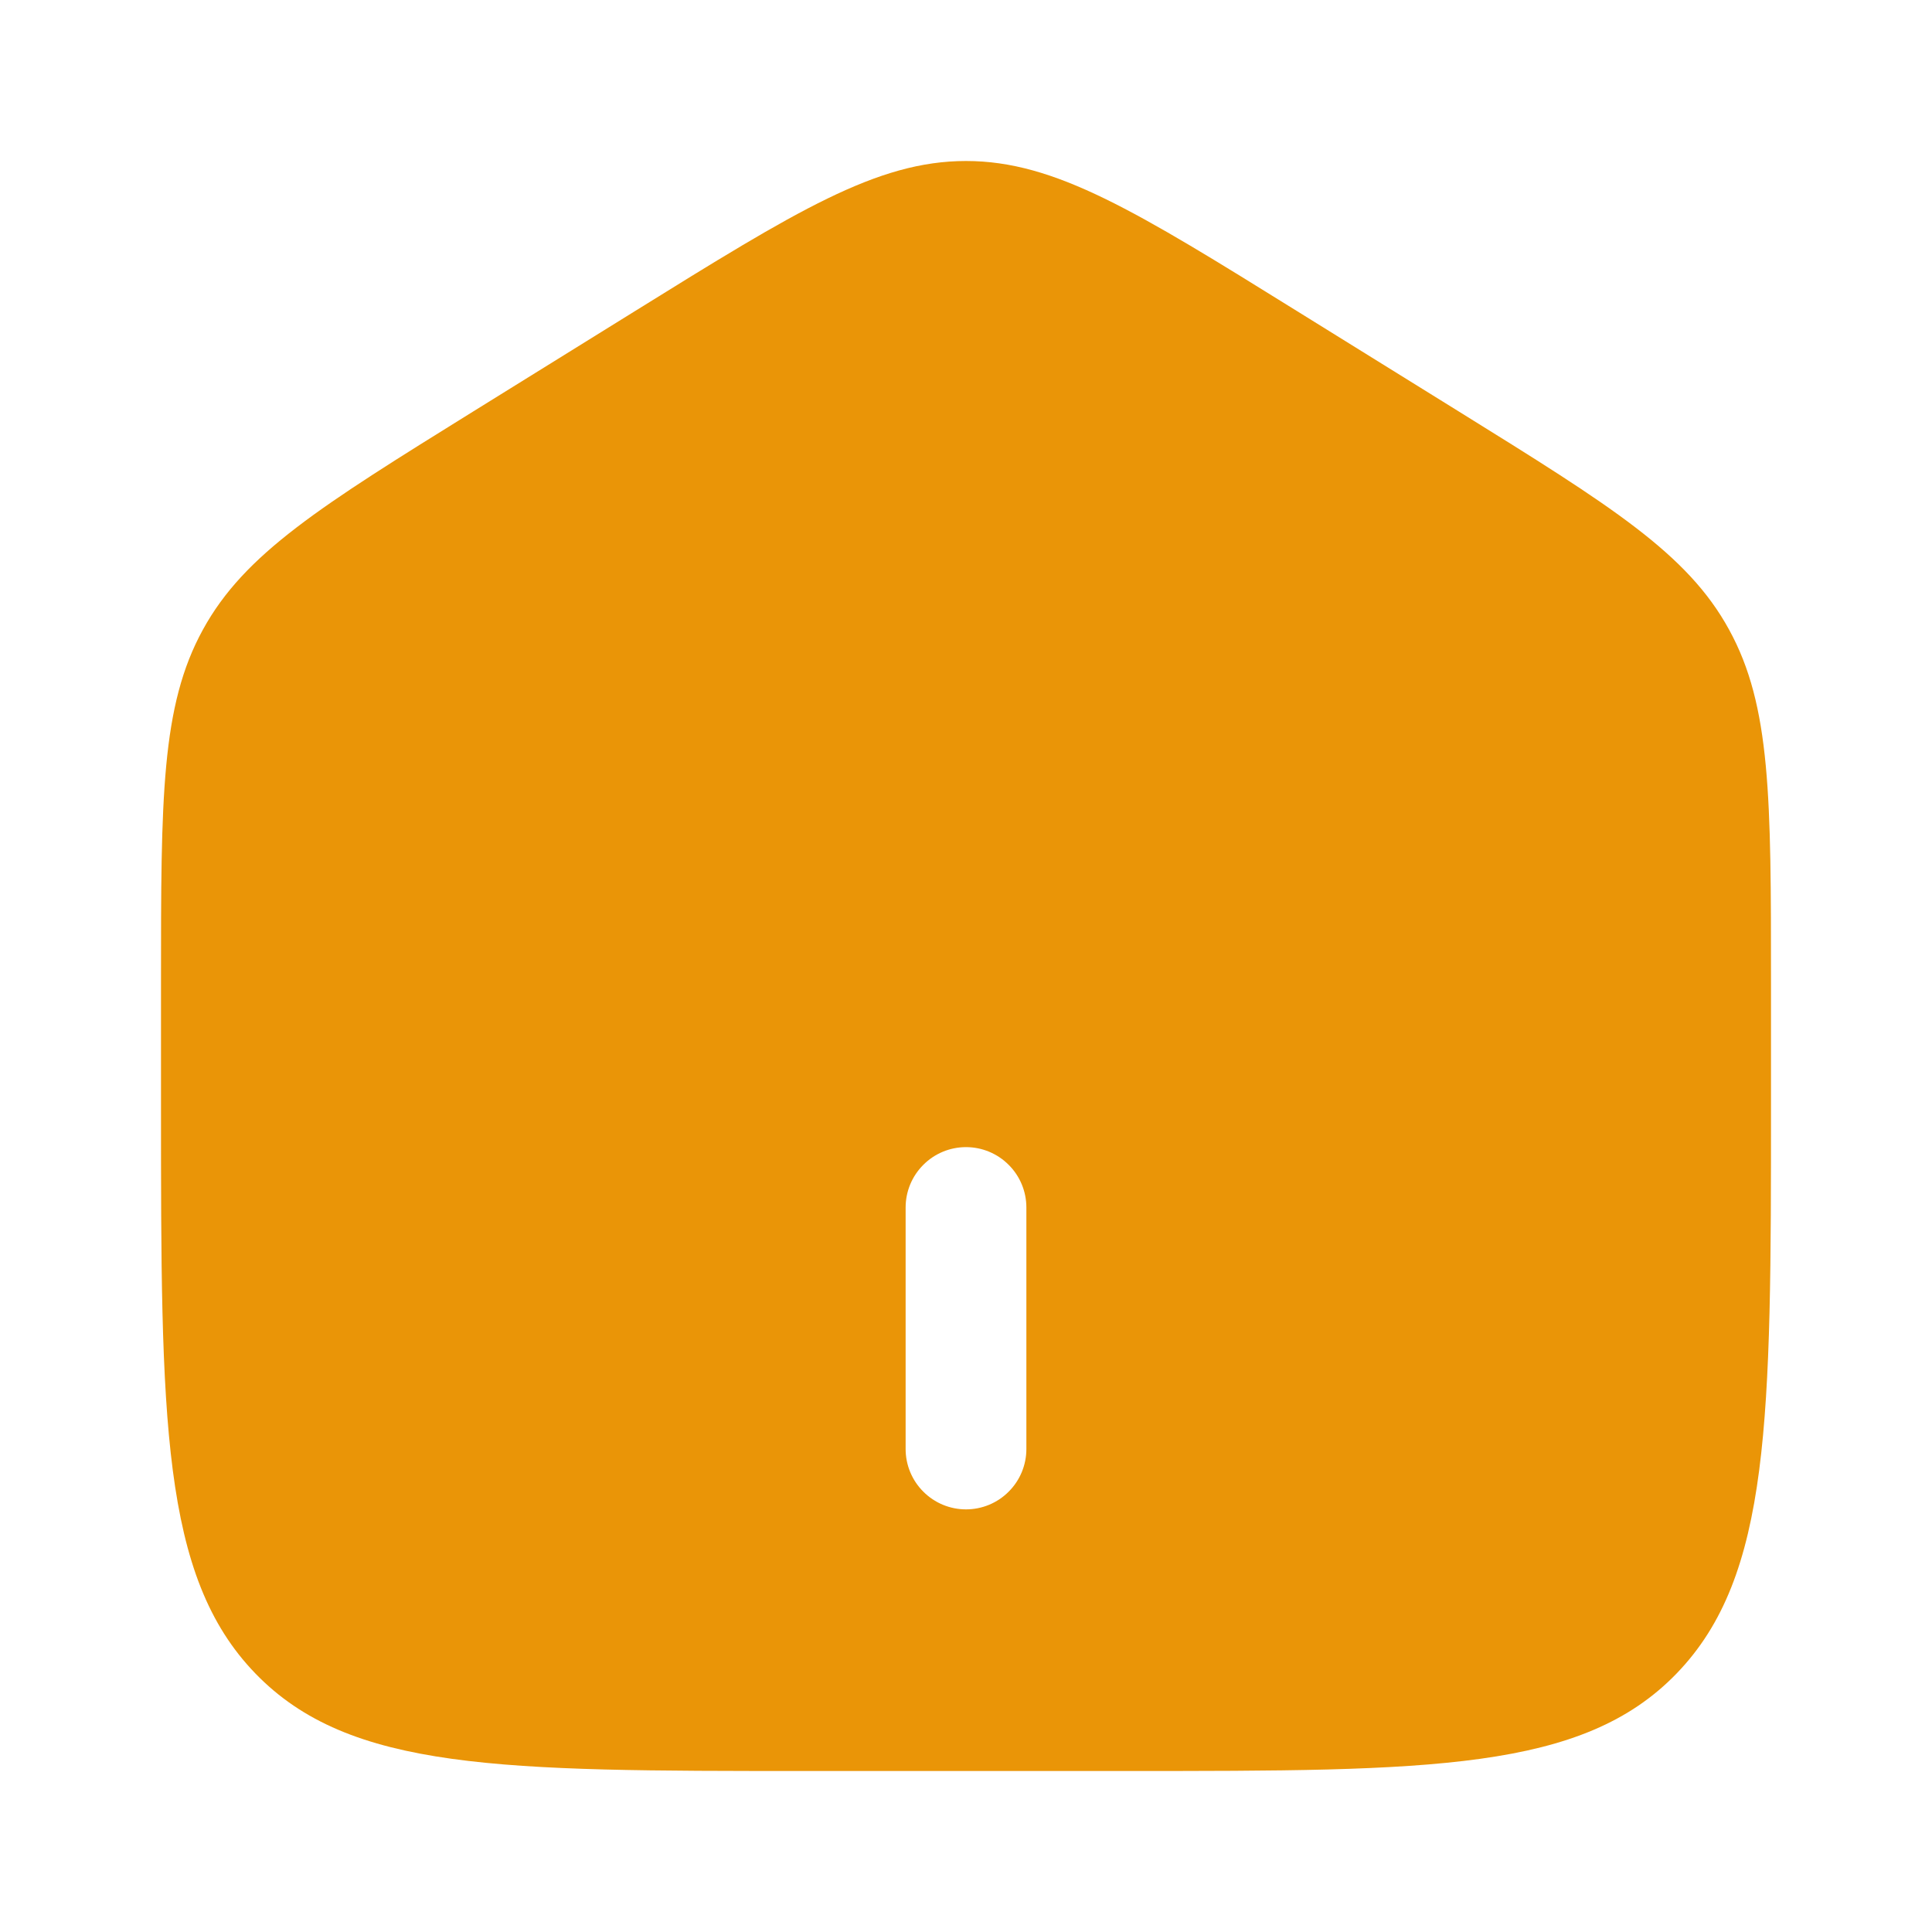
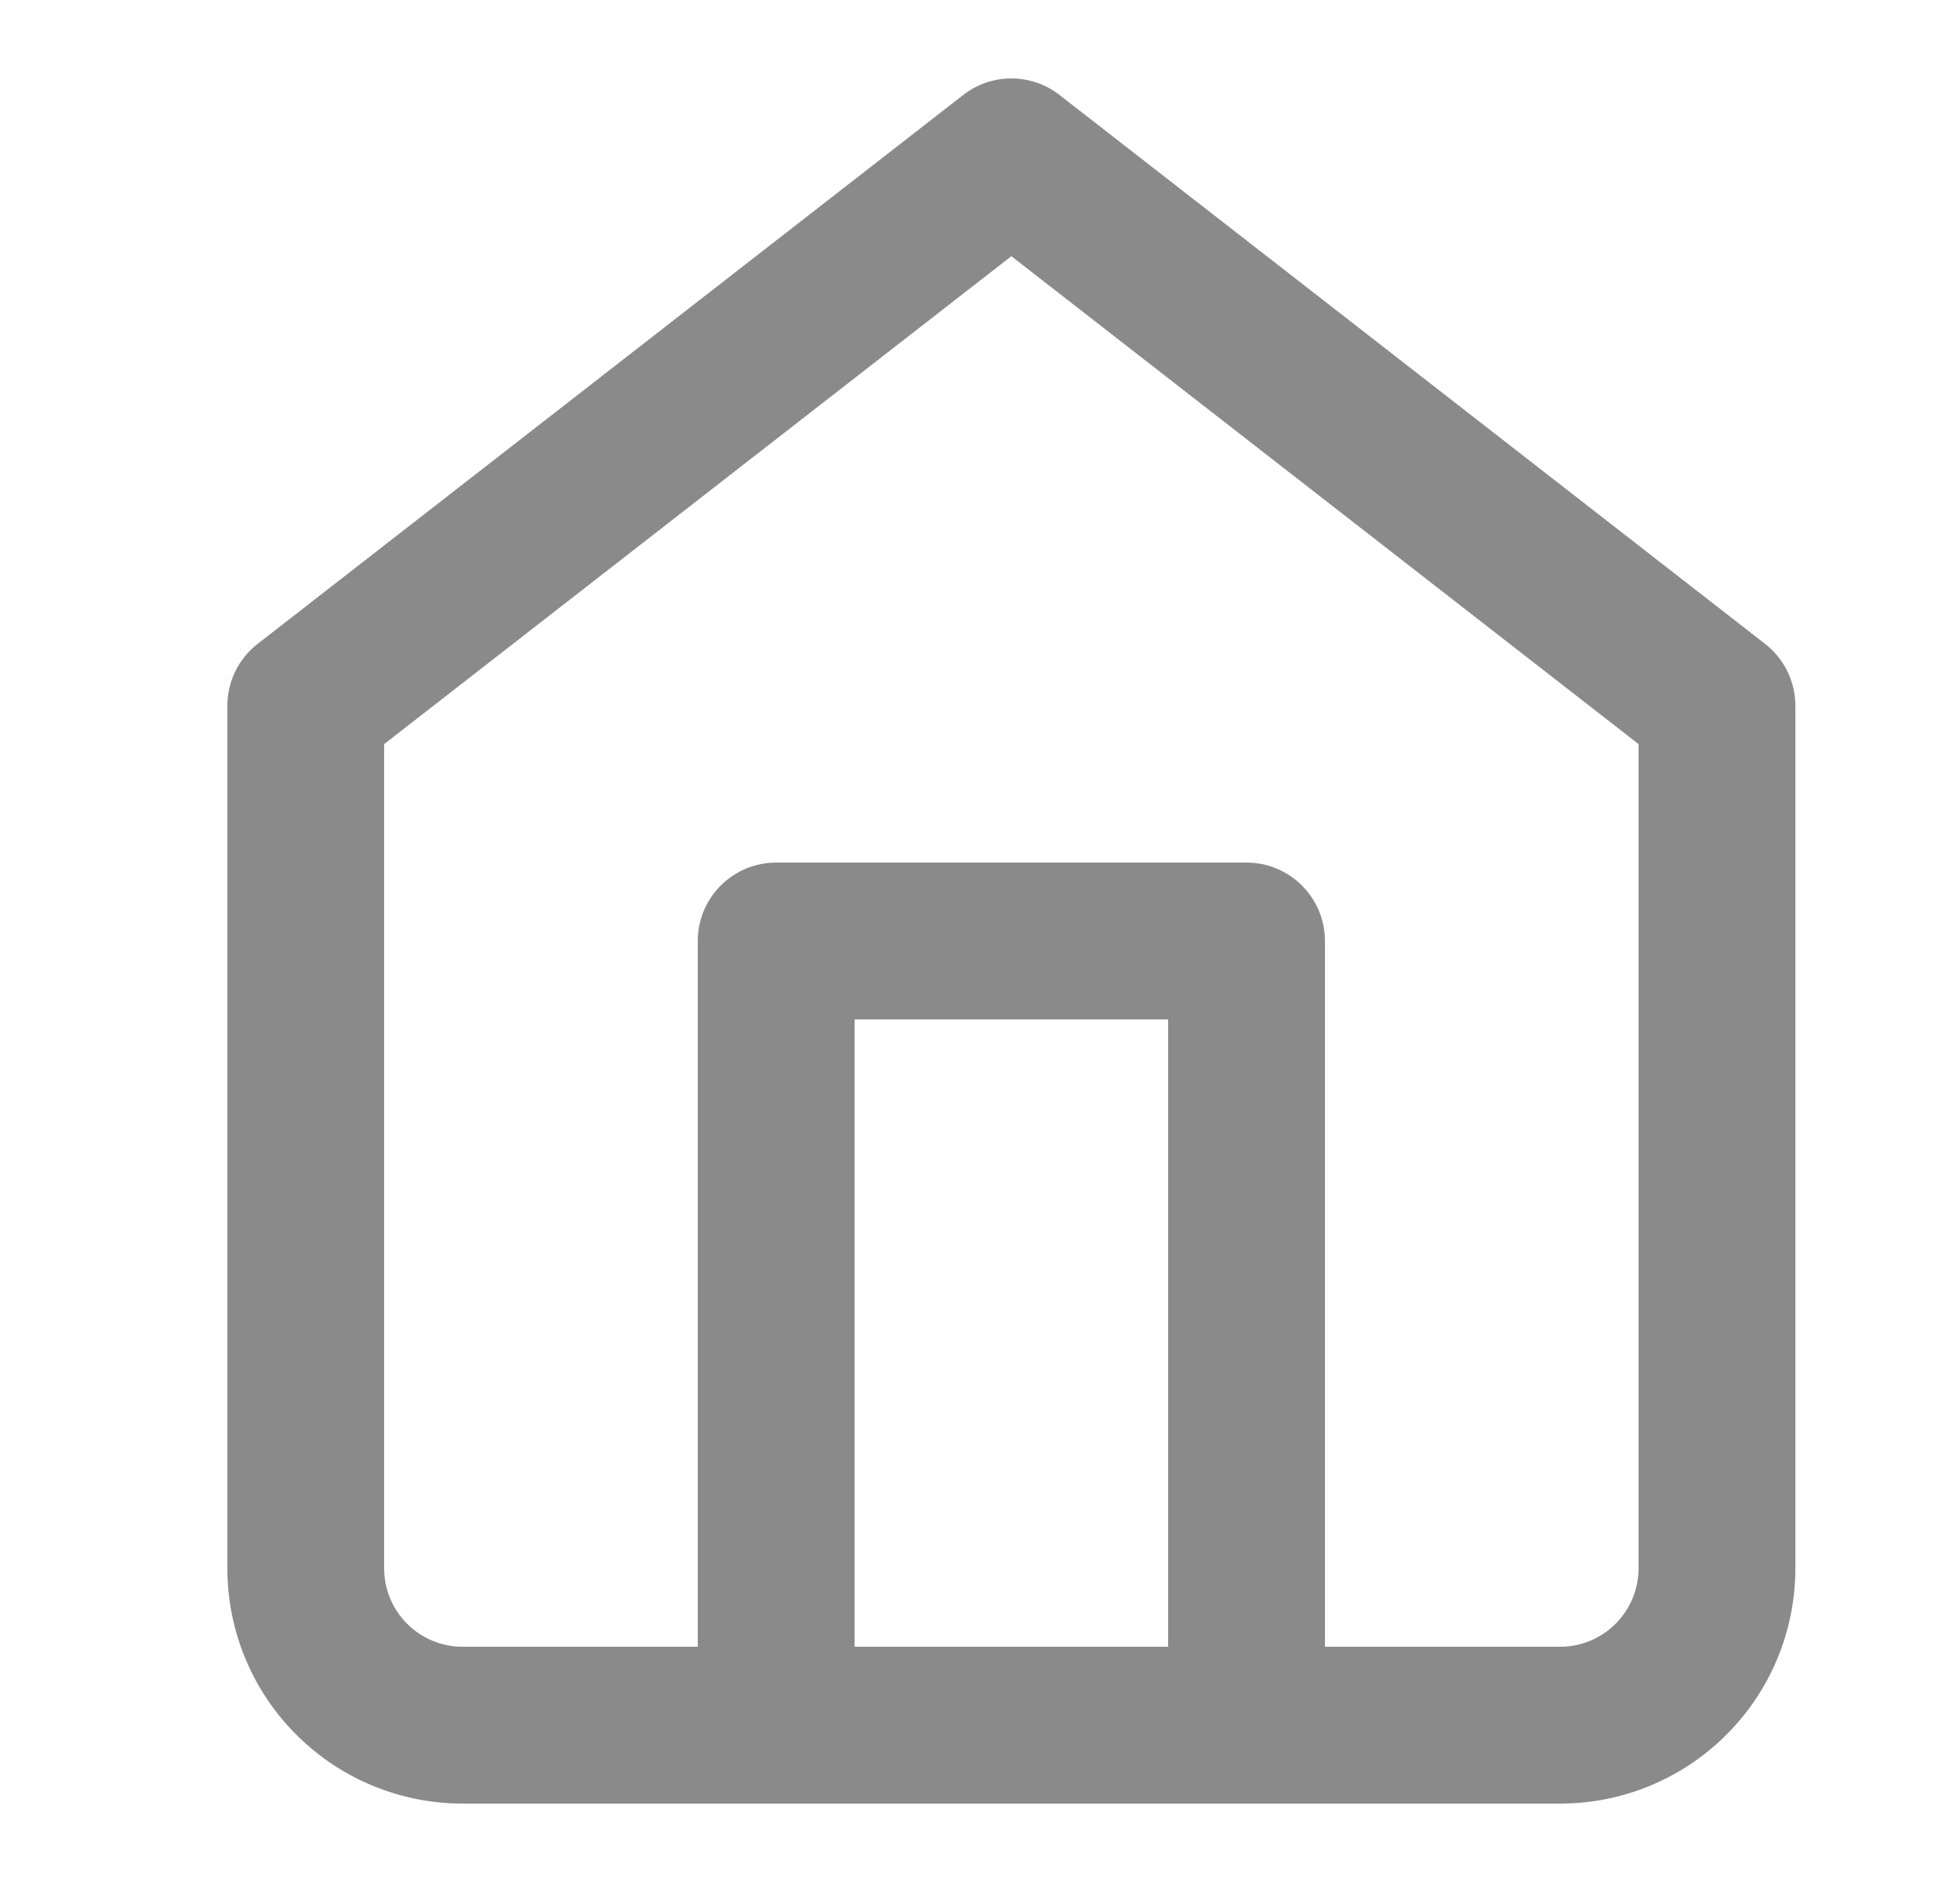
- <svg xmlns="http://www.w3.org/2000/svg" width="24" height="24" viewBox="0 0 24 24" fill="none">
-   <path fill-rule="evenodd" clip-rule="evenodd" d="M2.52 7.823C2 8.77 2 9.915 2 12.203V13.725C2 17.625 2 19.576 3.172 20.788C4.344 22 6.229 22 10 22H14C17.771 22 19.657 22 20.828 20.788C21.999 19.576 22 17.626 22 13.725V12.204C22 9.915 22 8.771 21.48 7.823C20.962 6.874 20.013 6.286 18.116 5.108L16.116 3.867C14.111 2.622 13.108 2 12 2C10.892 2 9.89 2.622 7.884 3.867L5.884 5.108C3.987 6.286 3.039 6.874 2.52 7.823ZM11.25 18C11.25 18.199 11.329 18.39 11.47 18.53C11.61 18.671 11.801 18.75 12 18.75C12.199 18.75 12.39 18.671 12.53 18.53C12.671 18.39 12.75 18.199 12.75 18V15C12.75 14.801 12.671 14.61 12.53 14.47C12.39 14.329 12.199 14.25 12 14.25C11.801 14.25 11.61 14.329 11.47 14.47C11.329 14.61 11.25 14.801 11.25 15V18Z" fill="#EA9507" />
+ <svg xmlns="http://www.w3.org/2000/svg" width="25" height="24" viewBox="0 0 25 24" fill="none">
+   <path fill-rule="evenodd" clip-rule="evenodd" d="M12.286 1.211C12.647 0.93 13.153 0.93 13.514 1.211L22.514 8.211C22.757 8.4 22.9 8.691 22.9 9V20C22.9 20.796 22.584 21.559 22.021 22.121C21.459 22.684 20.696 23 19.9 23H5.9C5.104 23 4.341 22.684 3.779 22.121C3.216 21.559 2.9 20.796 2.9 20V9C2.9 8.691 3.042 8.4 3.286 8.211L12.286 1.211ZM4.9 9.489V20C4.9 20.265 5.005 20.52 5.193 20.707C5.38 20.895 5.635 21 5.9 21H19.9C20.165 21 20.419 20.895 20.607 20.707C20.794 20.52 20.9 20.265 20.9 20V9.489L12.9 3.267L4.9 9.489Z" fill="#8A8A8A" />
+   <path fill-rule="evenodd" clip-rule="evenodd" d="M8.9 12C8.9 11.448 9.348 11 9.9 11H15.9C16.452 11 16.9 11.448 16.9 12V22C16.9 22.552 16.452 23 15.9 23C15.348 23 14.9 22.552 14.9 22V13H10.9V22C10.9 22.552 10.452 23 9.9 23C9.348 23 8.9 22.552 8.9 22V12Z" fill="#8A8A8A" />
</svg>
